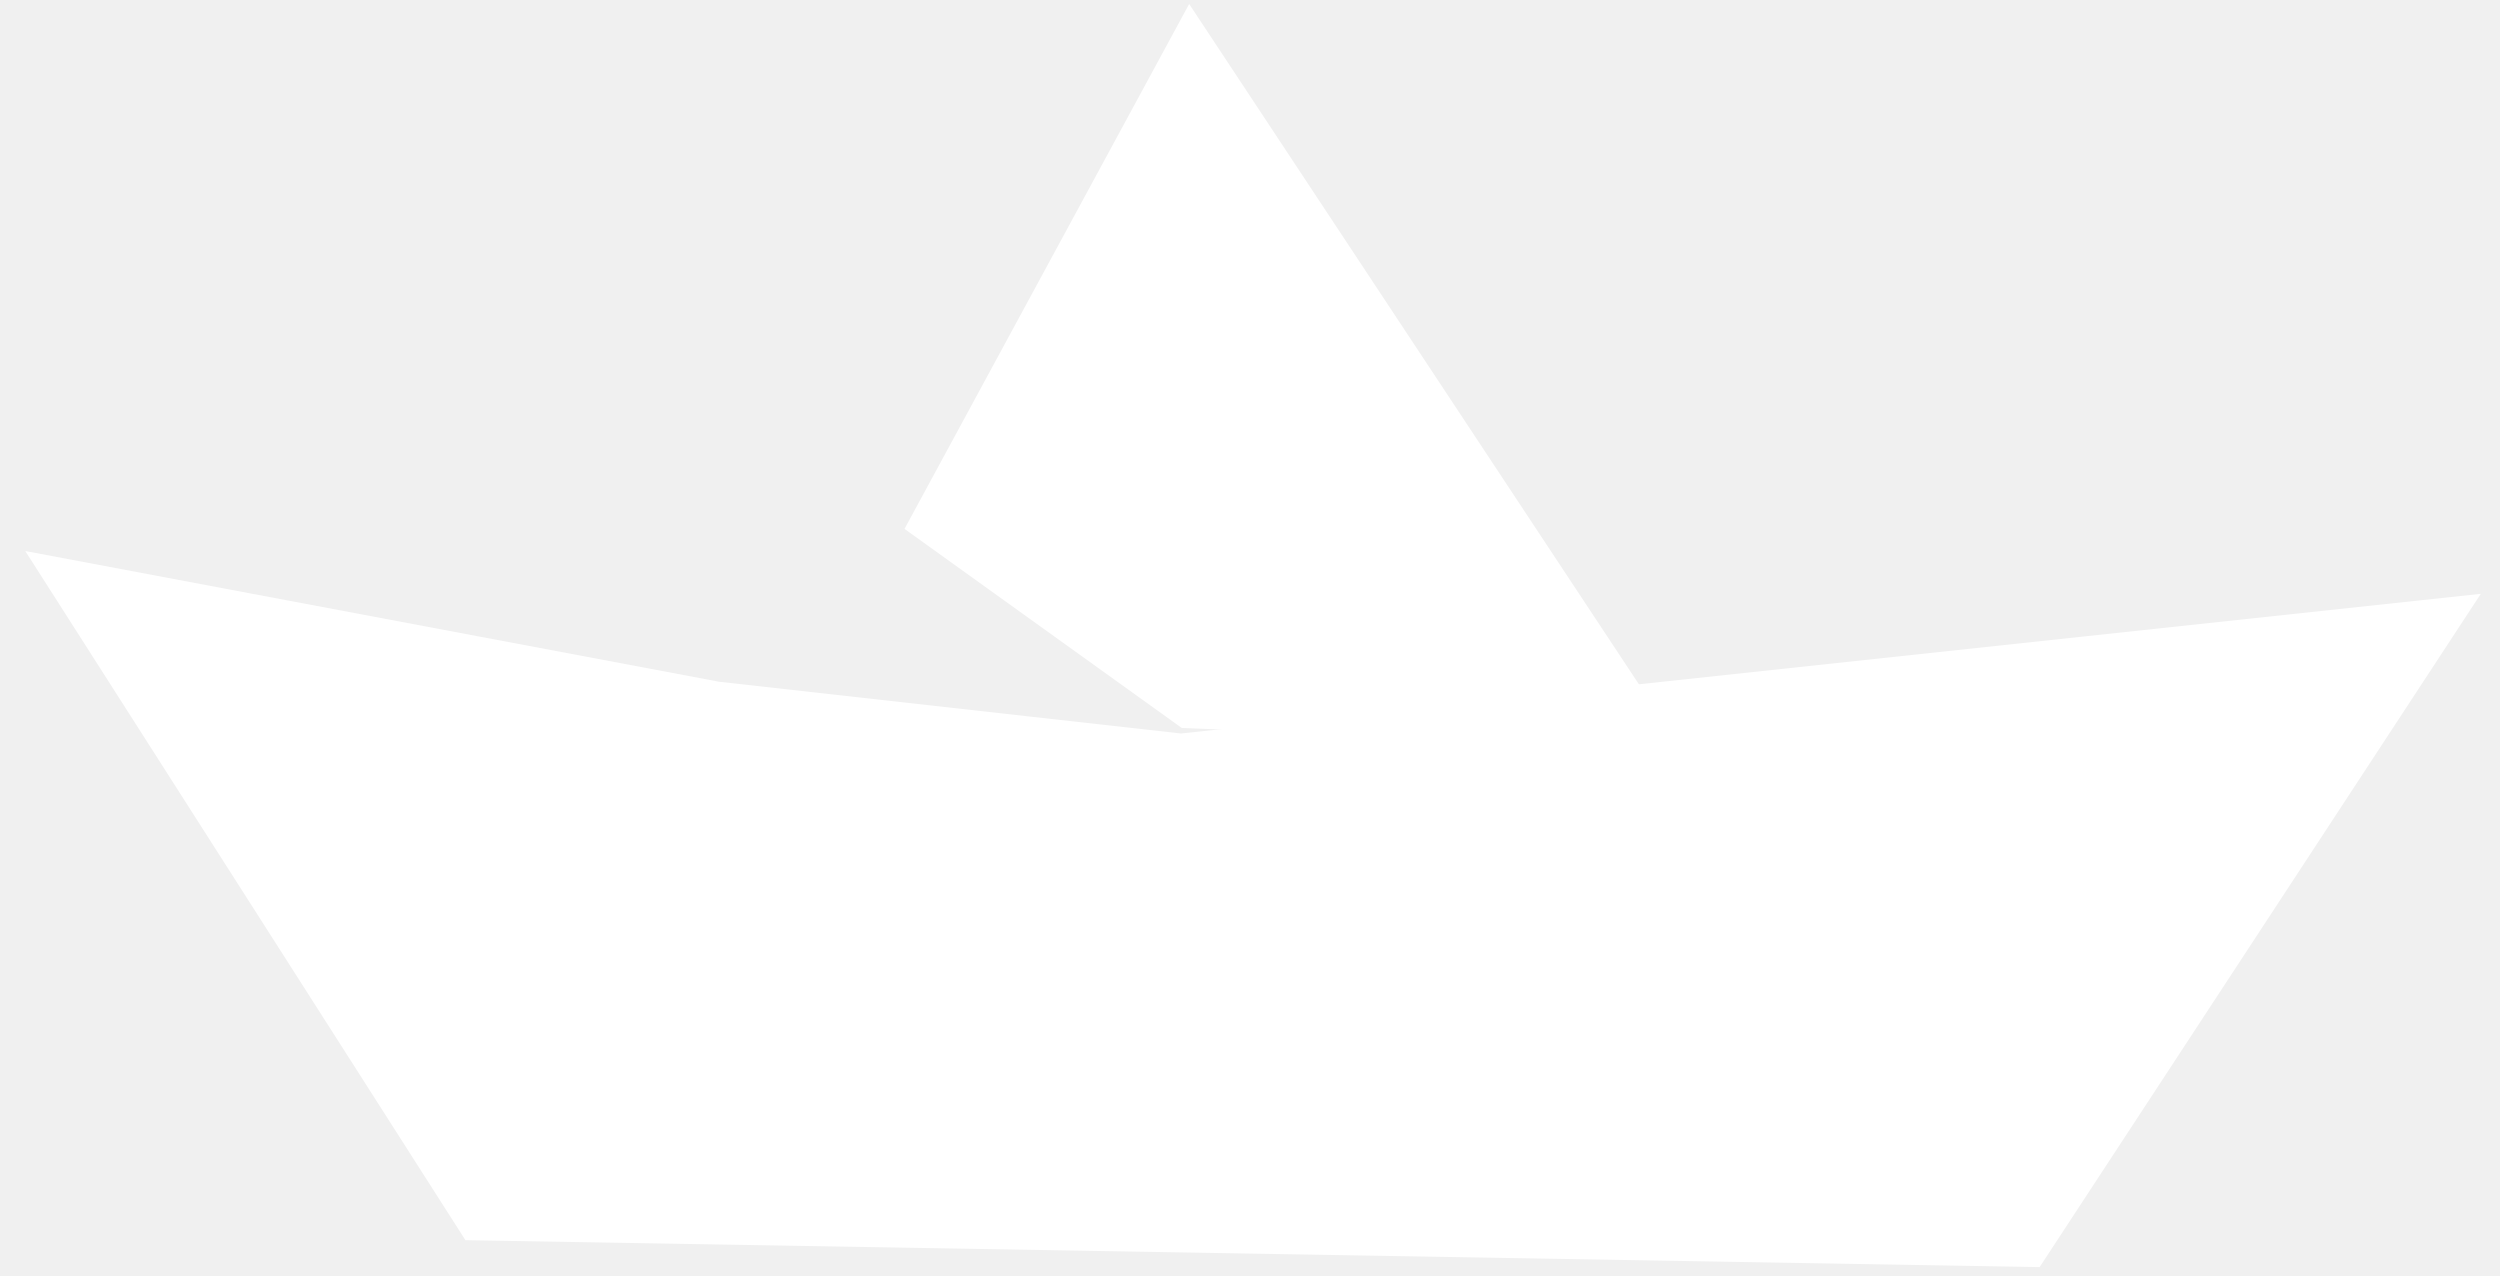
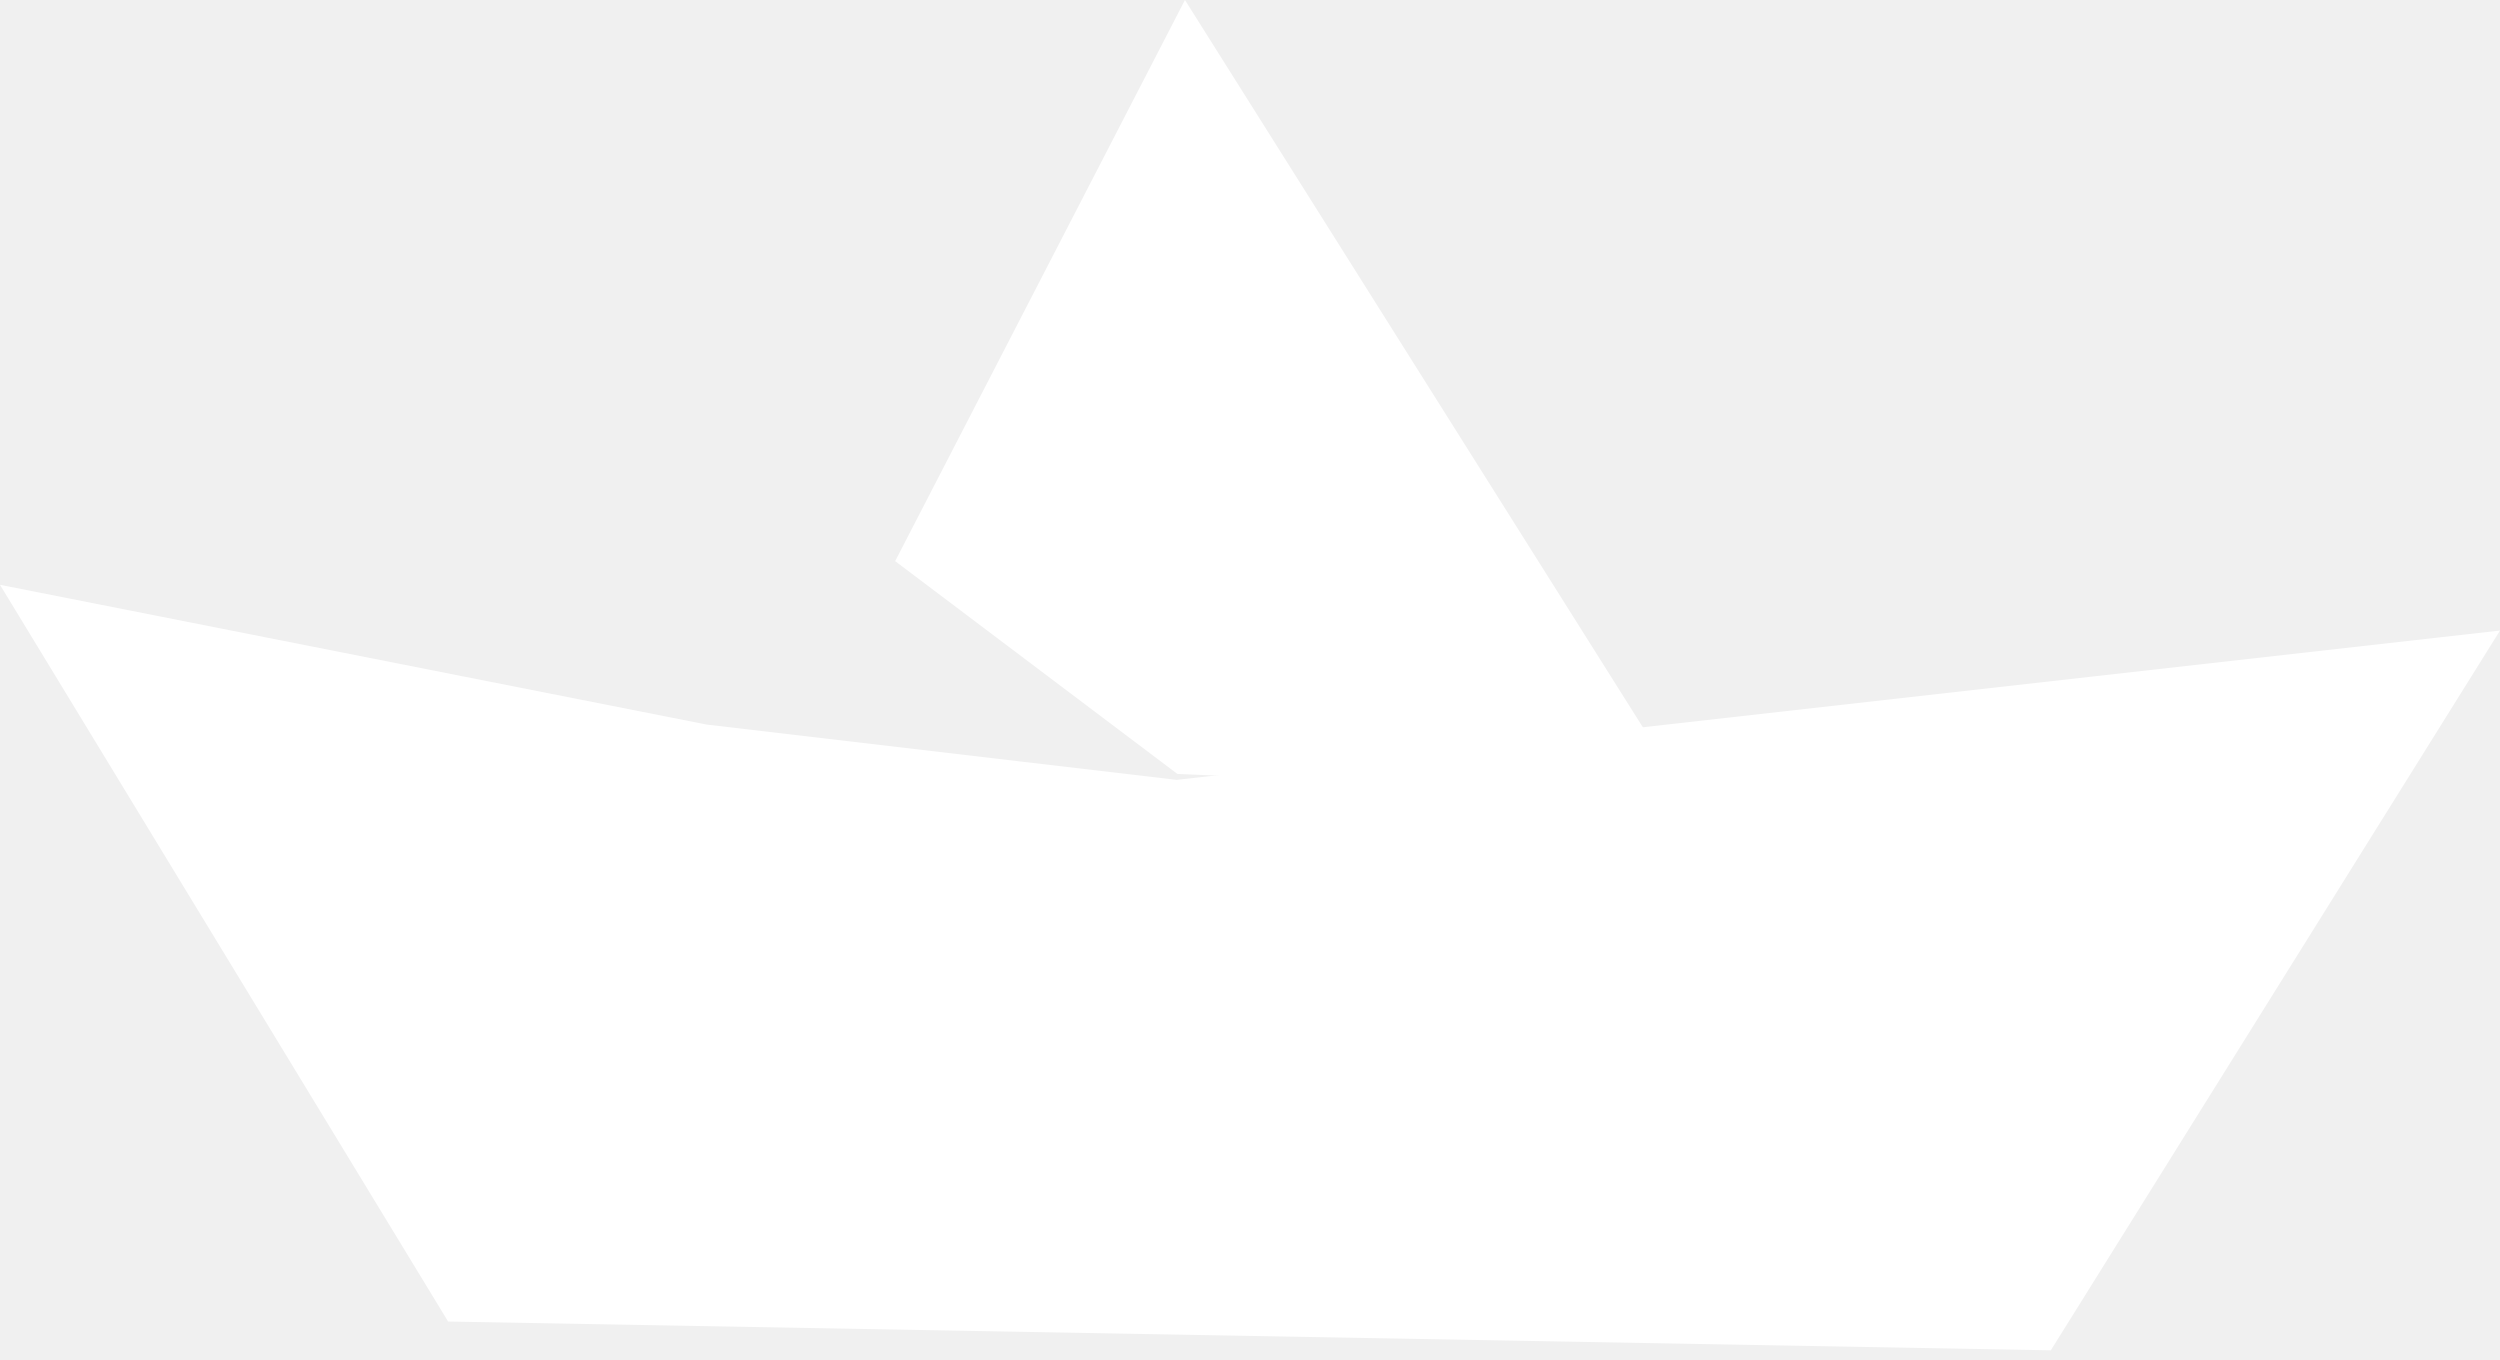
- <svg xmlns="http://www.w3.org/2000/svg" width="98" height="50" viewBox="0 0 98 50" fill="none">
-   <path d="M46.615 0.156L65.897 29.323L46.325 28.536L35.457 20.732L46.615 0.156Z" fill="white" />
-   <path d="M2.43 22.574L18.628 47.922L79.581 48.967L95.861 24.116L46.294 29.436L28.057 27.397L2.43 22.574Z" fill="white" />
-   <path d="M79.953 49.671L18.245 48.615L0.991 21.601L28.191 26.725L46.294 28.753L97.248 23.278L79.953 49.671ZM19.011 47.239L79.218 48.274L94.495 24.955L46.294 30.13L46.222 30.12L27.995 28.07L3.889 23.537L19.011 47.239Z" fill="white" />
+ <svg xmlns="http://www.w3.org/2000/svg" width="250" height="136" viewBox="0 0 250 136" fill="none">
+   <path d="M118.495 0L168.576 79.54L117.742 77.395L89.516 56.113L118.495 0Z" fill="white" />
+   <path d="M3.736 61.136L45.806 130.261L204.113 133.112L246.398 65.342L117.661 79.85L70.296 74.289L3.736 61.136Z" fill="white" />
+   <path d="M205.081 135.032L44.812 132.153L0 58.483L70.645 72.455L117.661 77.987L250 63.056L205.081 135.032ZM46.801 128.399L203.172 131.221L242.85 67.628L117.661 81.741L117.473 81.713L70.135 76.124L7.527 63.761L46.801 128.399Z" fill="white" />
</svg>
